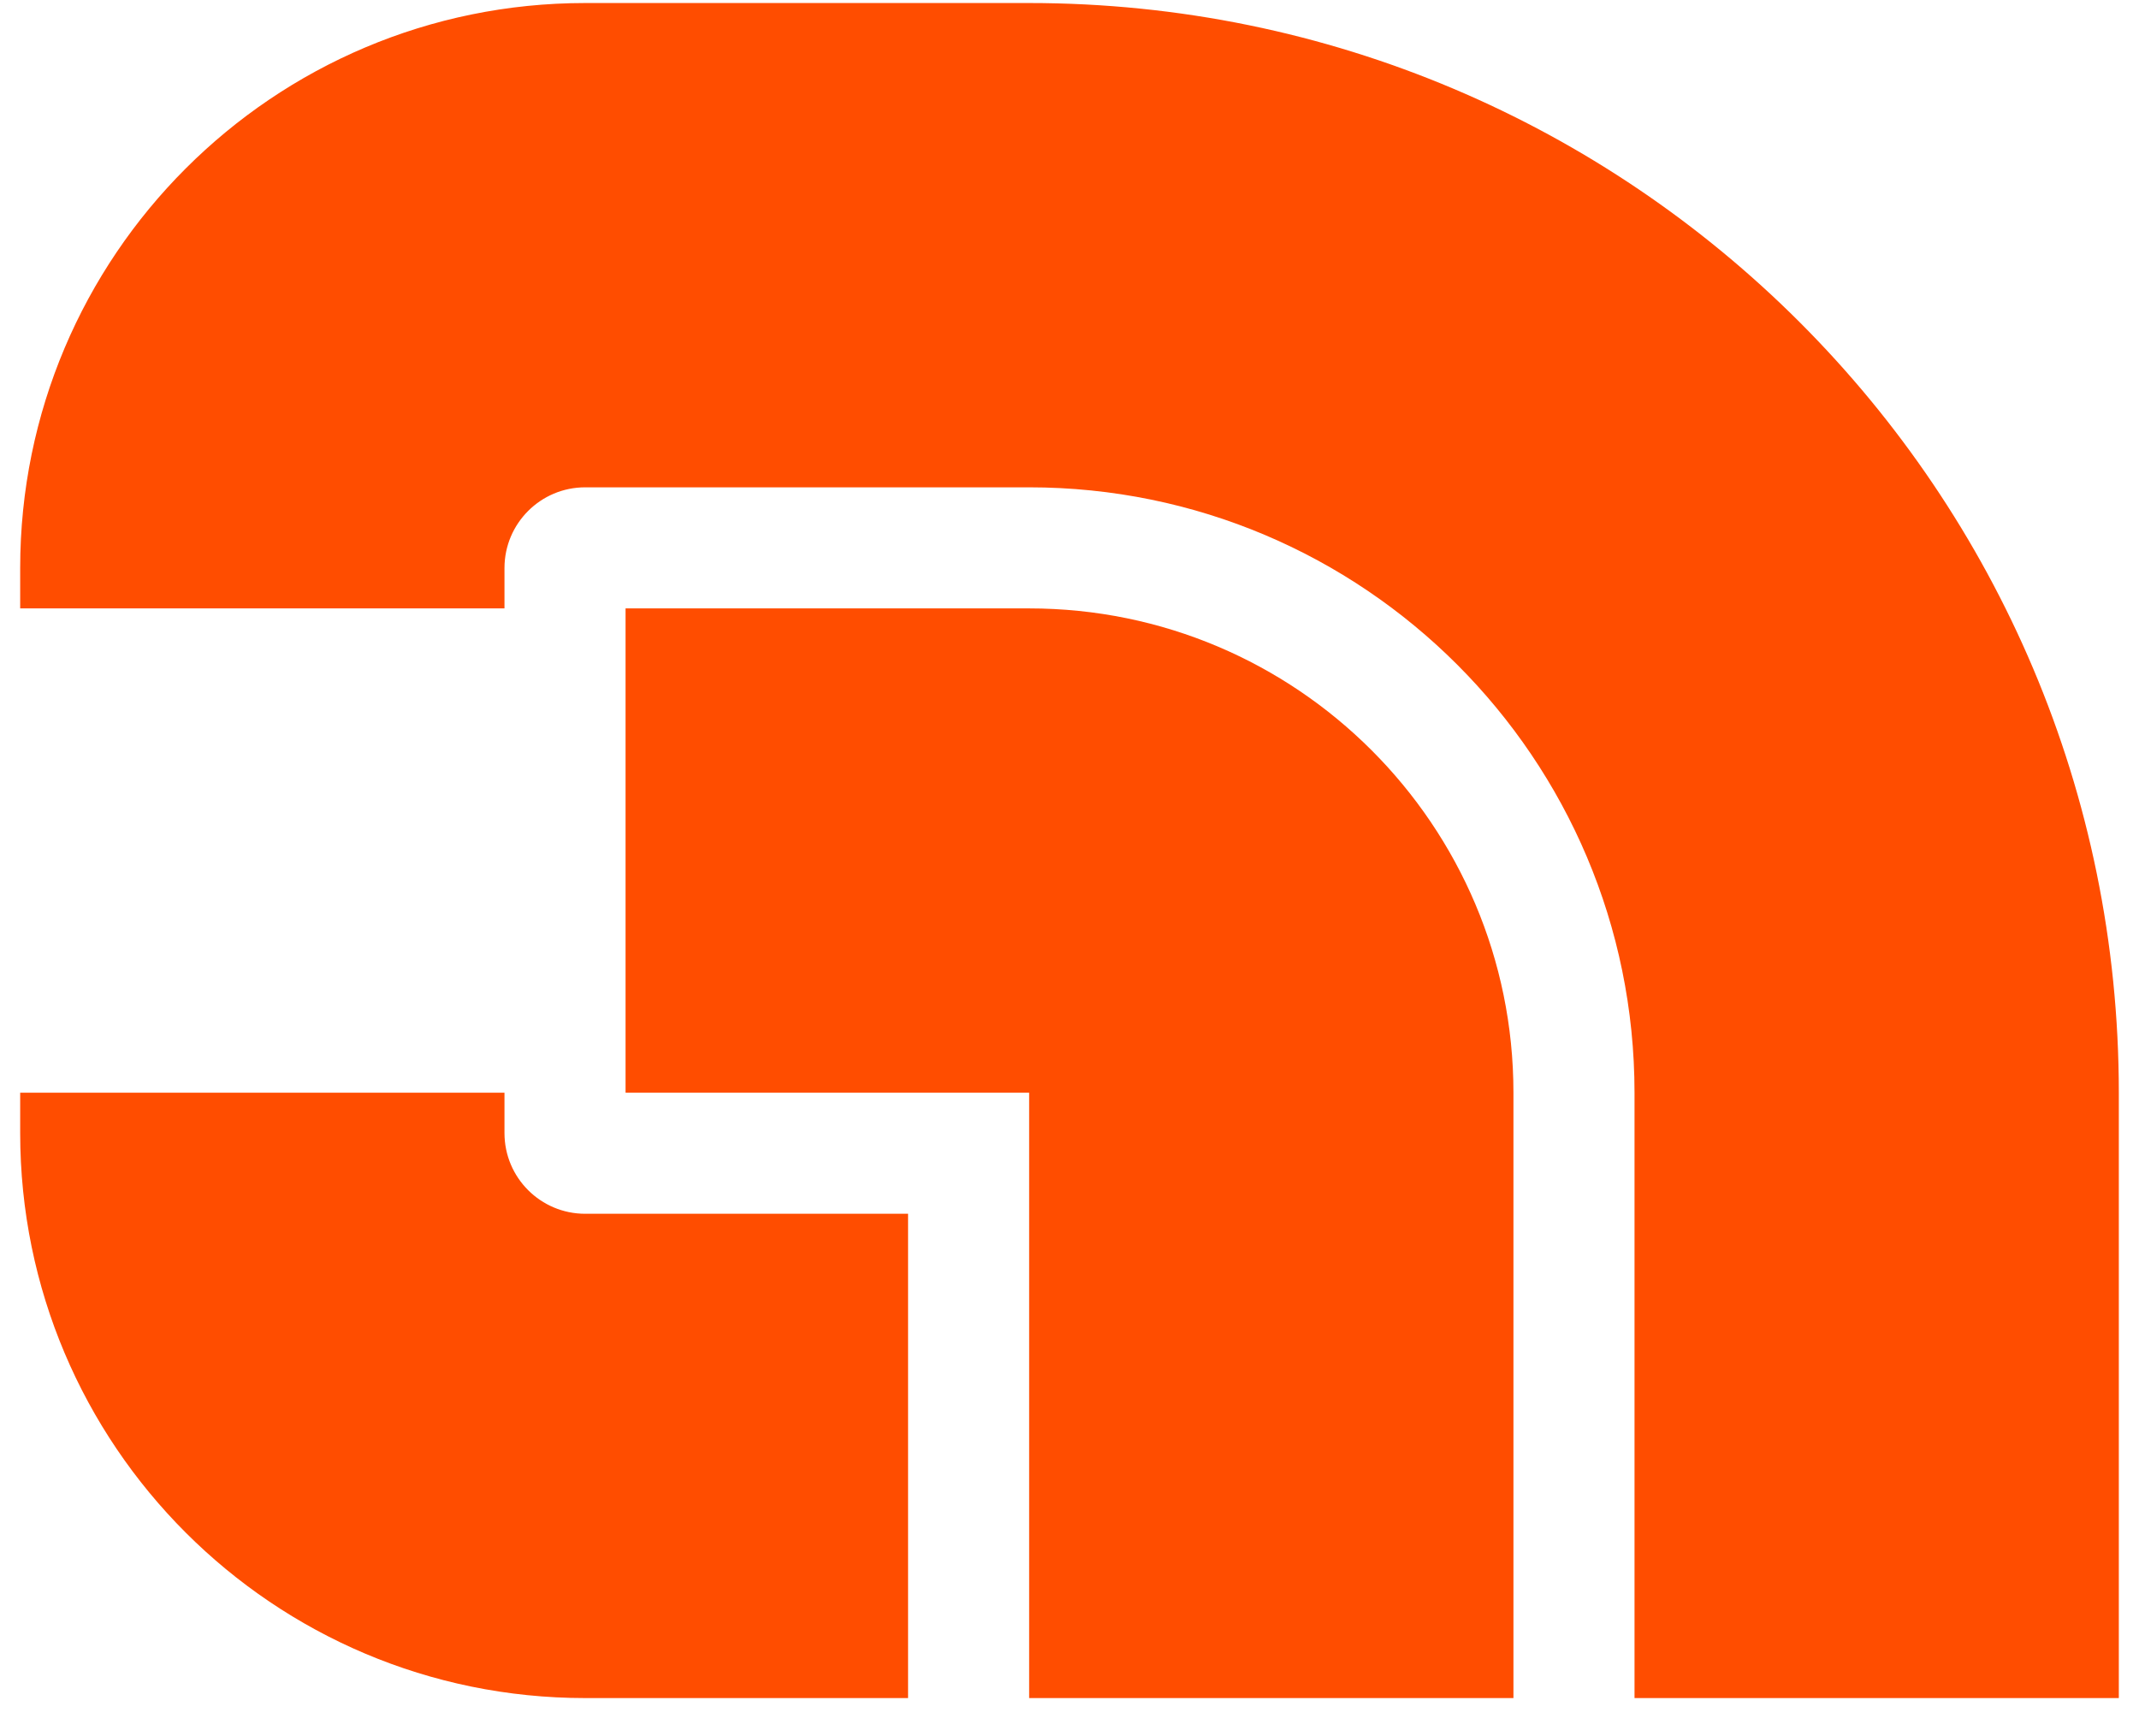
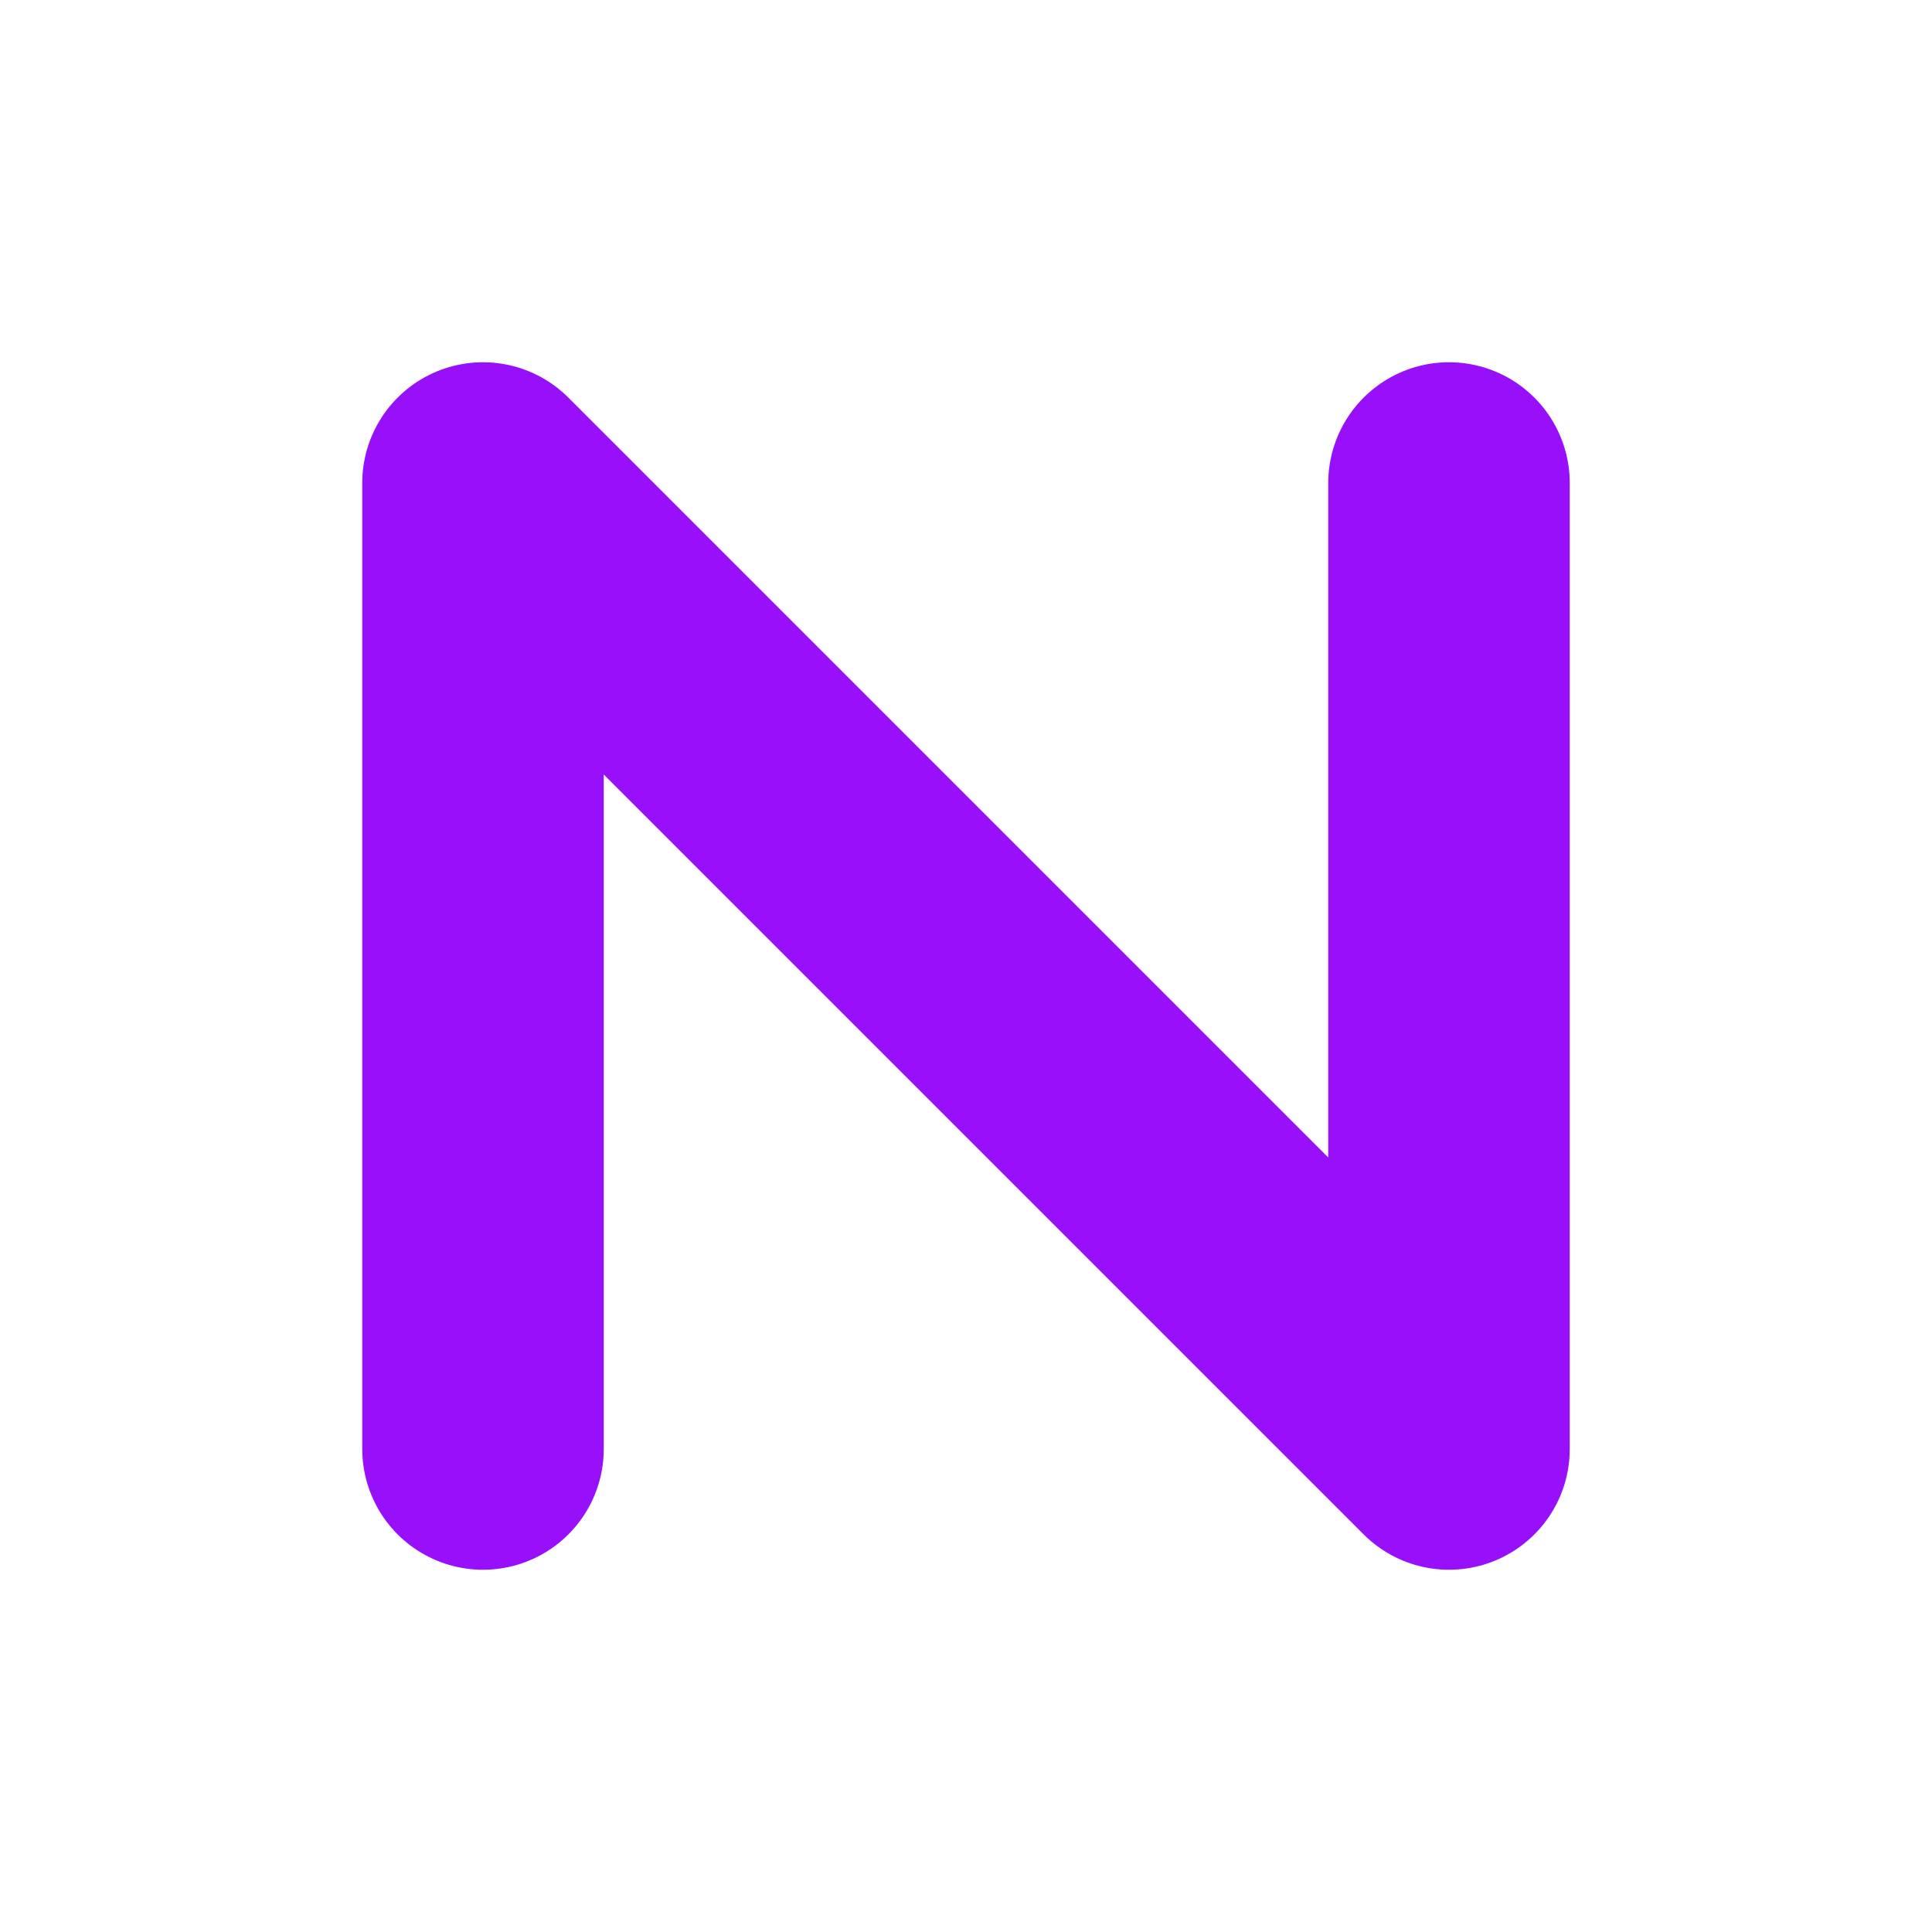
- <svg xmlns="http://www.w3.org/2000/svg" width="53" height="43" viewBox="0 0 53 43" fill="none">
-   <path d="M37.5 27.075C37.5 20.448 32.127 15.075 25.5 15.075H15.5V27.075H25.5V42.075H37.5V27.075Z" fill="#FF4D00" />
-   <path d="M0.5 28.075C0.5 35.807 6.768 42.075 14.5 42.075L22.5 42.075L22.5 30.075H14.5C13.395 30.075 12.5 29.18 12.5 28.075V27.075L0.5 27.075L0.5 28.075Z" fill="#FF4D00" />
-   <path d="M25.5 0.075C40.412 0.075 52.5 12.164 52.5 27.075V42.075H40.5V27.075C40.5 18.791 33.784 12.075 25.5 12.075H14.5C13.395 12.075 12.5 12.971 12.5 14.075V15.075H0.5V14.075C0.5 6.343 6.768 0.075 14.5 0.075H25.5Z" fill="#FF4D00" />
+ <svg xmlns="http://www.w3.org/2000/svg" width="512" height="512" viewBox="0 0 512 512" fill="none">
+   <path d="M128 384 L128 128 L384 384 L384 128" stroke="#9810fa" stroke-width="64" stroke-linecap="round" stroke-linejoin="round" />
</svg>
